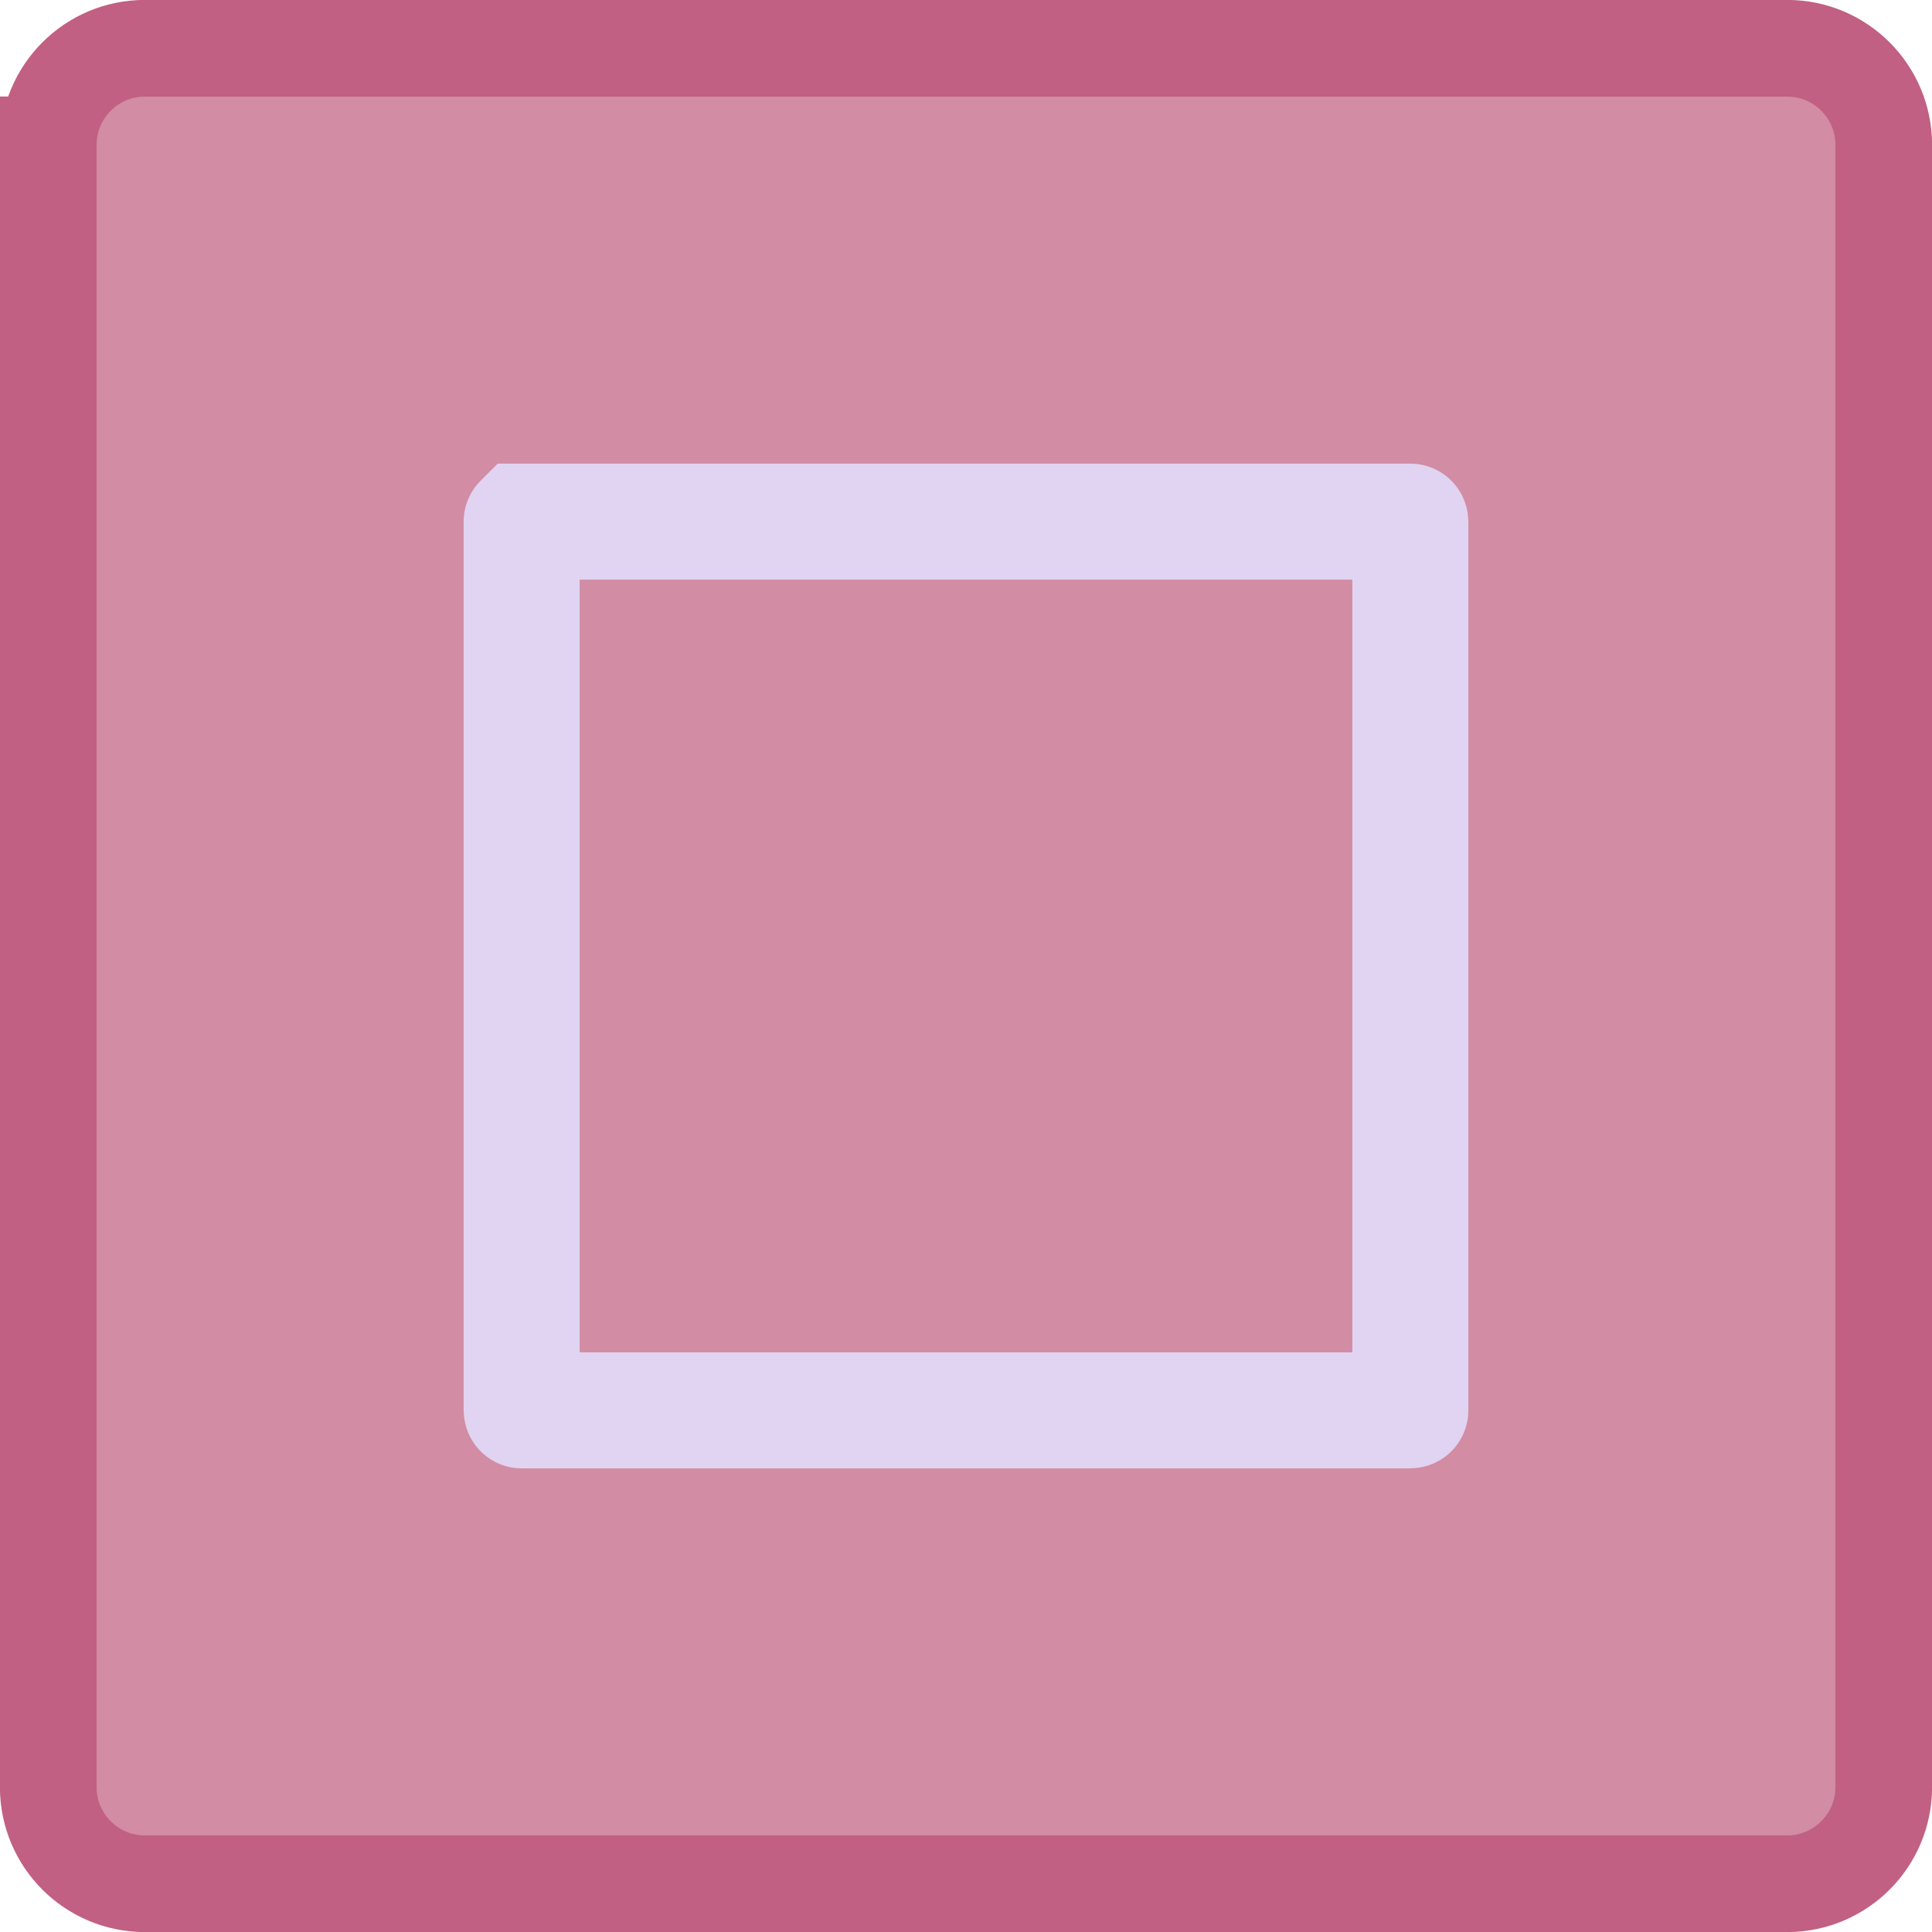
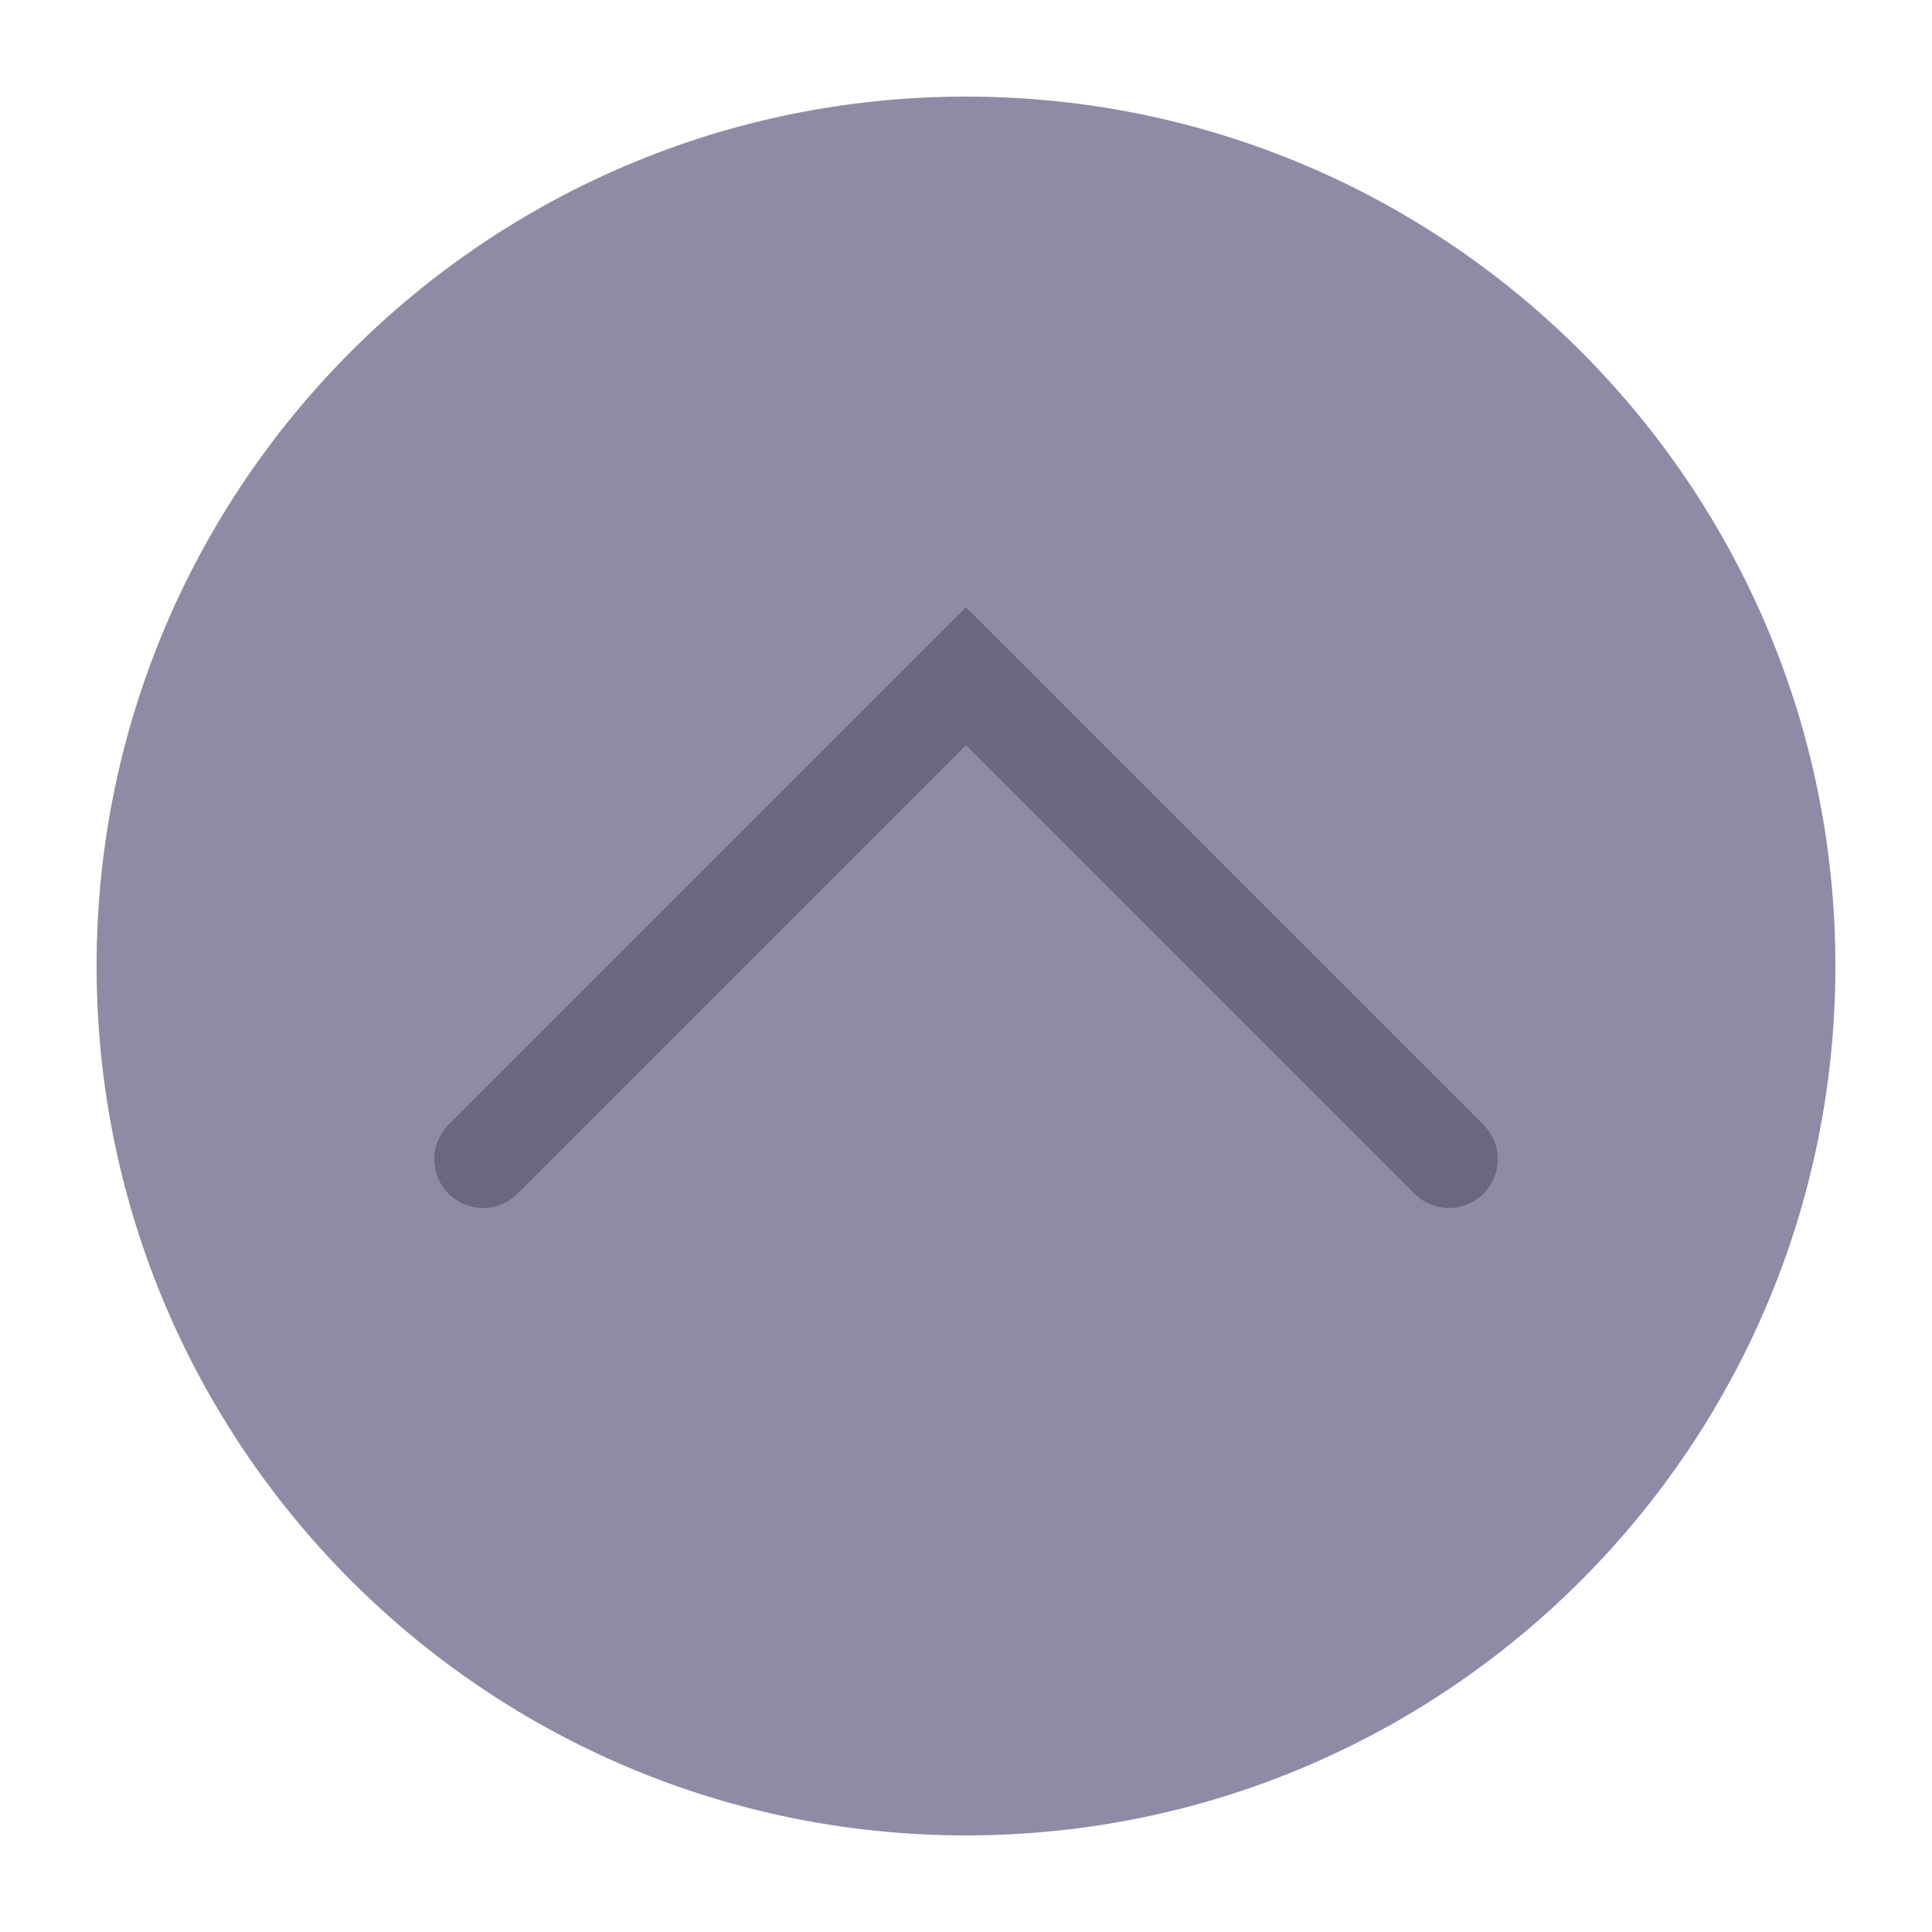
<svg xmlns="http://www.w3.org/2000/svg" viewBox="0 0 50 50" version="1.2" baseProfile="tiny">
  <defs>
</defs>
  <g fill="none" stroke="black" stroke-width="1" fill-rule="evenodd" stroke-linecap="square" stroke-linejoin="bevel">
-     <g fill="none" stroke="#000000" stroke-opacity="1" stroke-width="1" stroke-linecap="square" stroke-linejoin="bevel" transform="matrix(1,0,0,1,0,0)" font-family="Noto Sans" font-size="10" font-weight="400" font-style="normal">
- </g>
-     <g fill="#c16082" fill-opacity="0.72" stroke="#c16082" stroke-opacity="1" stroke-width="2.502" stroke-linecap="square" stroke-linejoin="bevel" transform="matrix(1,0,0,1,2.5,2.5)" font-family="Noto Sans" font-size="10" font-weight="400" font-style="normal">
-       <path vector-effect="none" fill-rule="evenodd" d="M-1.251,1.249 C-1.251,-0.132 -0.132,-1.251 1.249,-1.251 L43.751,-1.251 C45.132,-1.251 46.251,-0.132 46.251,1.249 L46.251,43.751 C46.251,45.132 45.132,46.251 43.751,46.251 L1.249,46.251 C-0.132,46.251 -1.251,45.132 -1.251,43.751 L-1.251,1.249" />
+     <g fill="#8e8ba6" fill-opacity="1" stroke="none" transform="matrix(2.5,0,0,2.5,2.5,2.5)" font-family="Noto Sans" font-size="10" font-weight="400" font-style="normal">
+       <circle cx="9" cy="9" r="9" />
    </g>
-     <g fill="none" stroke="#000000" stroke-opacity="1" stroke-width="1" stroke-linecap="square" stroke-linejoin="bevel" transform="matrix(1,0,0,1,0,0)" font-family="Noto Sans" font-size="10" font-weight="400" font-style="normal">
- </g>
-     <g fill="none" stroke="#e1dcfb" stroke-opacity="1" stroke-width="1.001" stroke-linecap="square" stroke-linejoin="bevel" transform="matrix(2.5,0,0,2.5,2.5,2.5)" font-family="Noto Sans" font-size="10" font-weight="400" font-style="normal">
- </g>
-     <g fill="none" stroke="#e1dcfb" stroke-opacity="0.9" stroke-width="1.201" stroke-linecap="round" stroke-linejoin="miter" stroke-miterlimit="2" transform="matrix(2.5,0,0,2.5,2.5,2.5)" font-family="Noto Sans" font-size="10" font-weight="400" font-style="normal">
-       <path vector-effect="none" fill-rule="evenodd" d="M4.4,4.401 C4.4,4.401 4.401,4.4 4.401,4.4 L13.599,4.4 C13.6,4.4 13.6,4.401 13.6,4.401 L13.6,13.599 C13.6,13.6 13.6,13.6 13.599,13.6 L4.401,13.6 C4.401,13.6 4.4,13.6 4.4,13.599 L4.4,4.401" />
+     <g fill="none" stroke="#6a6881" stroke-opacity="1" stroke-width="1.01" stroke-linecap="round" stroke-linejoin="miter" stroke-miterlimit="2" transform="matrix(2.5,0,0,2.5,2.5,2.5)" font-family="Noto Sans" font-size="10" font-weight="400" font-style="normal">
+       <polyline fill="none" vector-effect="none" points="4,11 9,6 14,11 " />
    </g>
-     <g fill="none" stroke="#e1dcfb" stroke-opacity="1" stroke-width="1.001" stroke-linecap="square" stroke-linejoin="bevel" transform="matrix(2.5,0,0,2.5,2.5,2.5)" font-family="Noto Sans" font-size="10" font-weight="400" font-style="normal">
- </g>
    <g fill="none" stroke="#000000" stroke-opacity="1" stroke-width="1" stroke-linecap="square" stroke-linejoin="bevel" transform="matrix(1,0,0,1,0,0)" font-family="Noto Sans" font-size="10" font-weight="400" font-style="normal">
</g>
  </g>
</svg>
